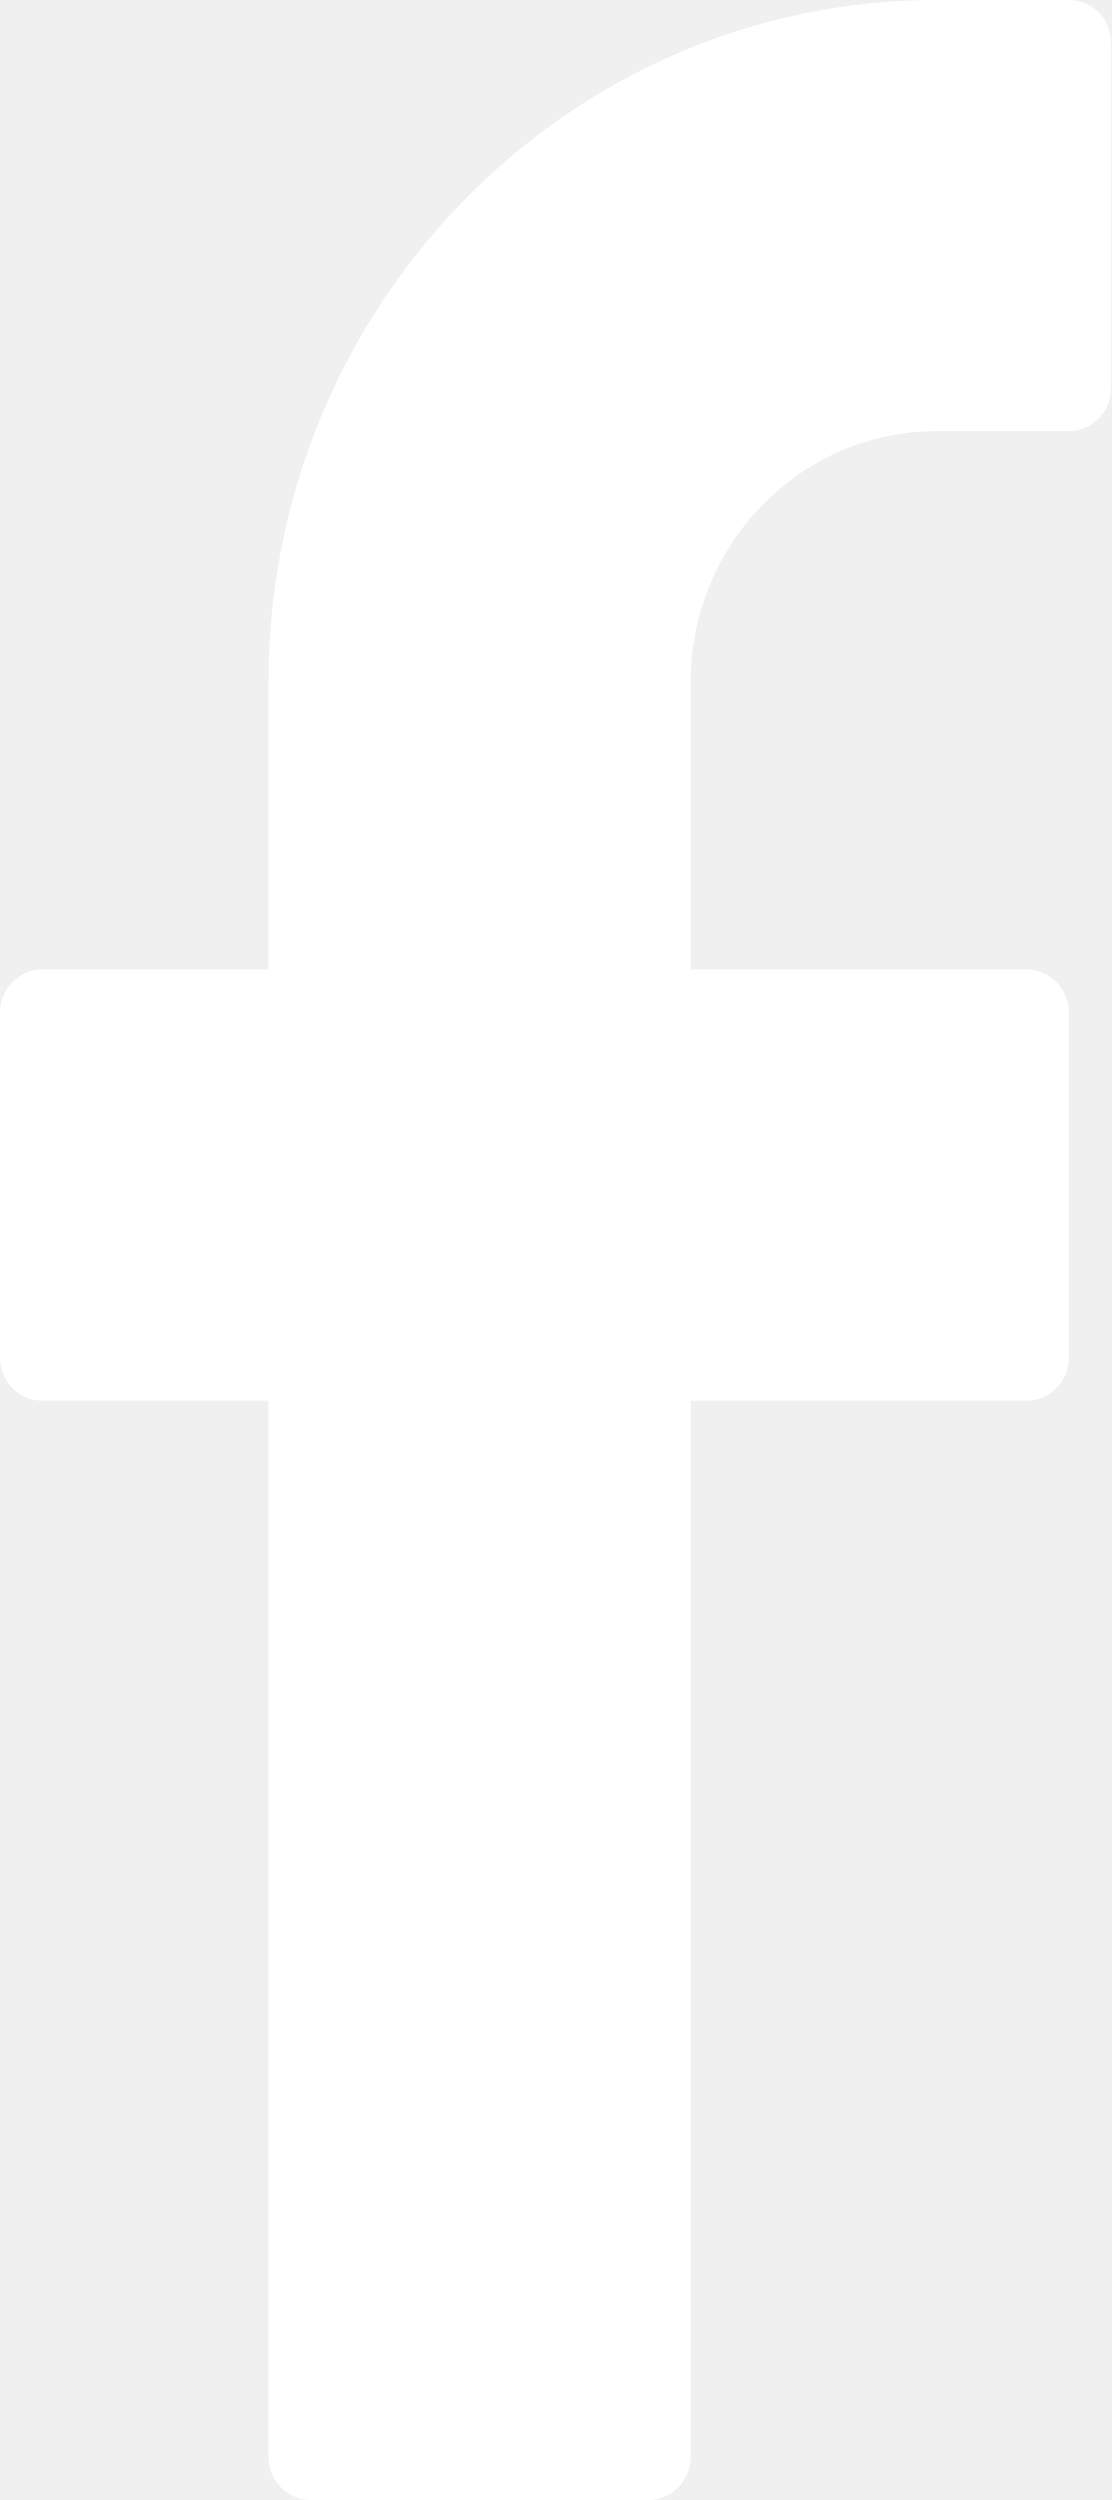
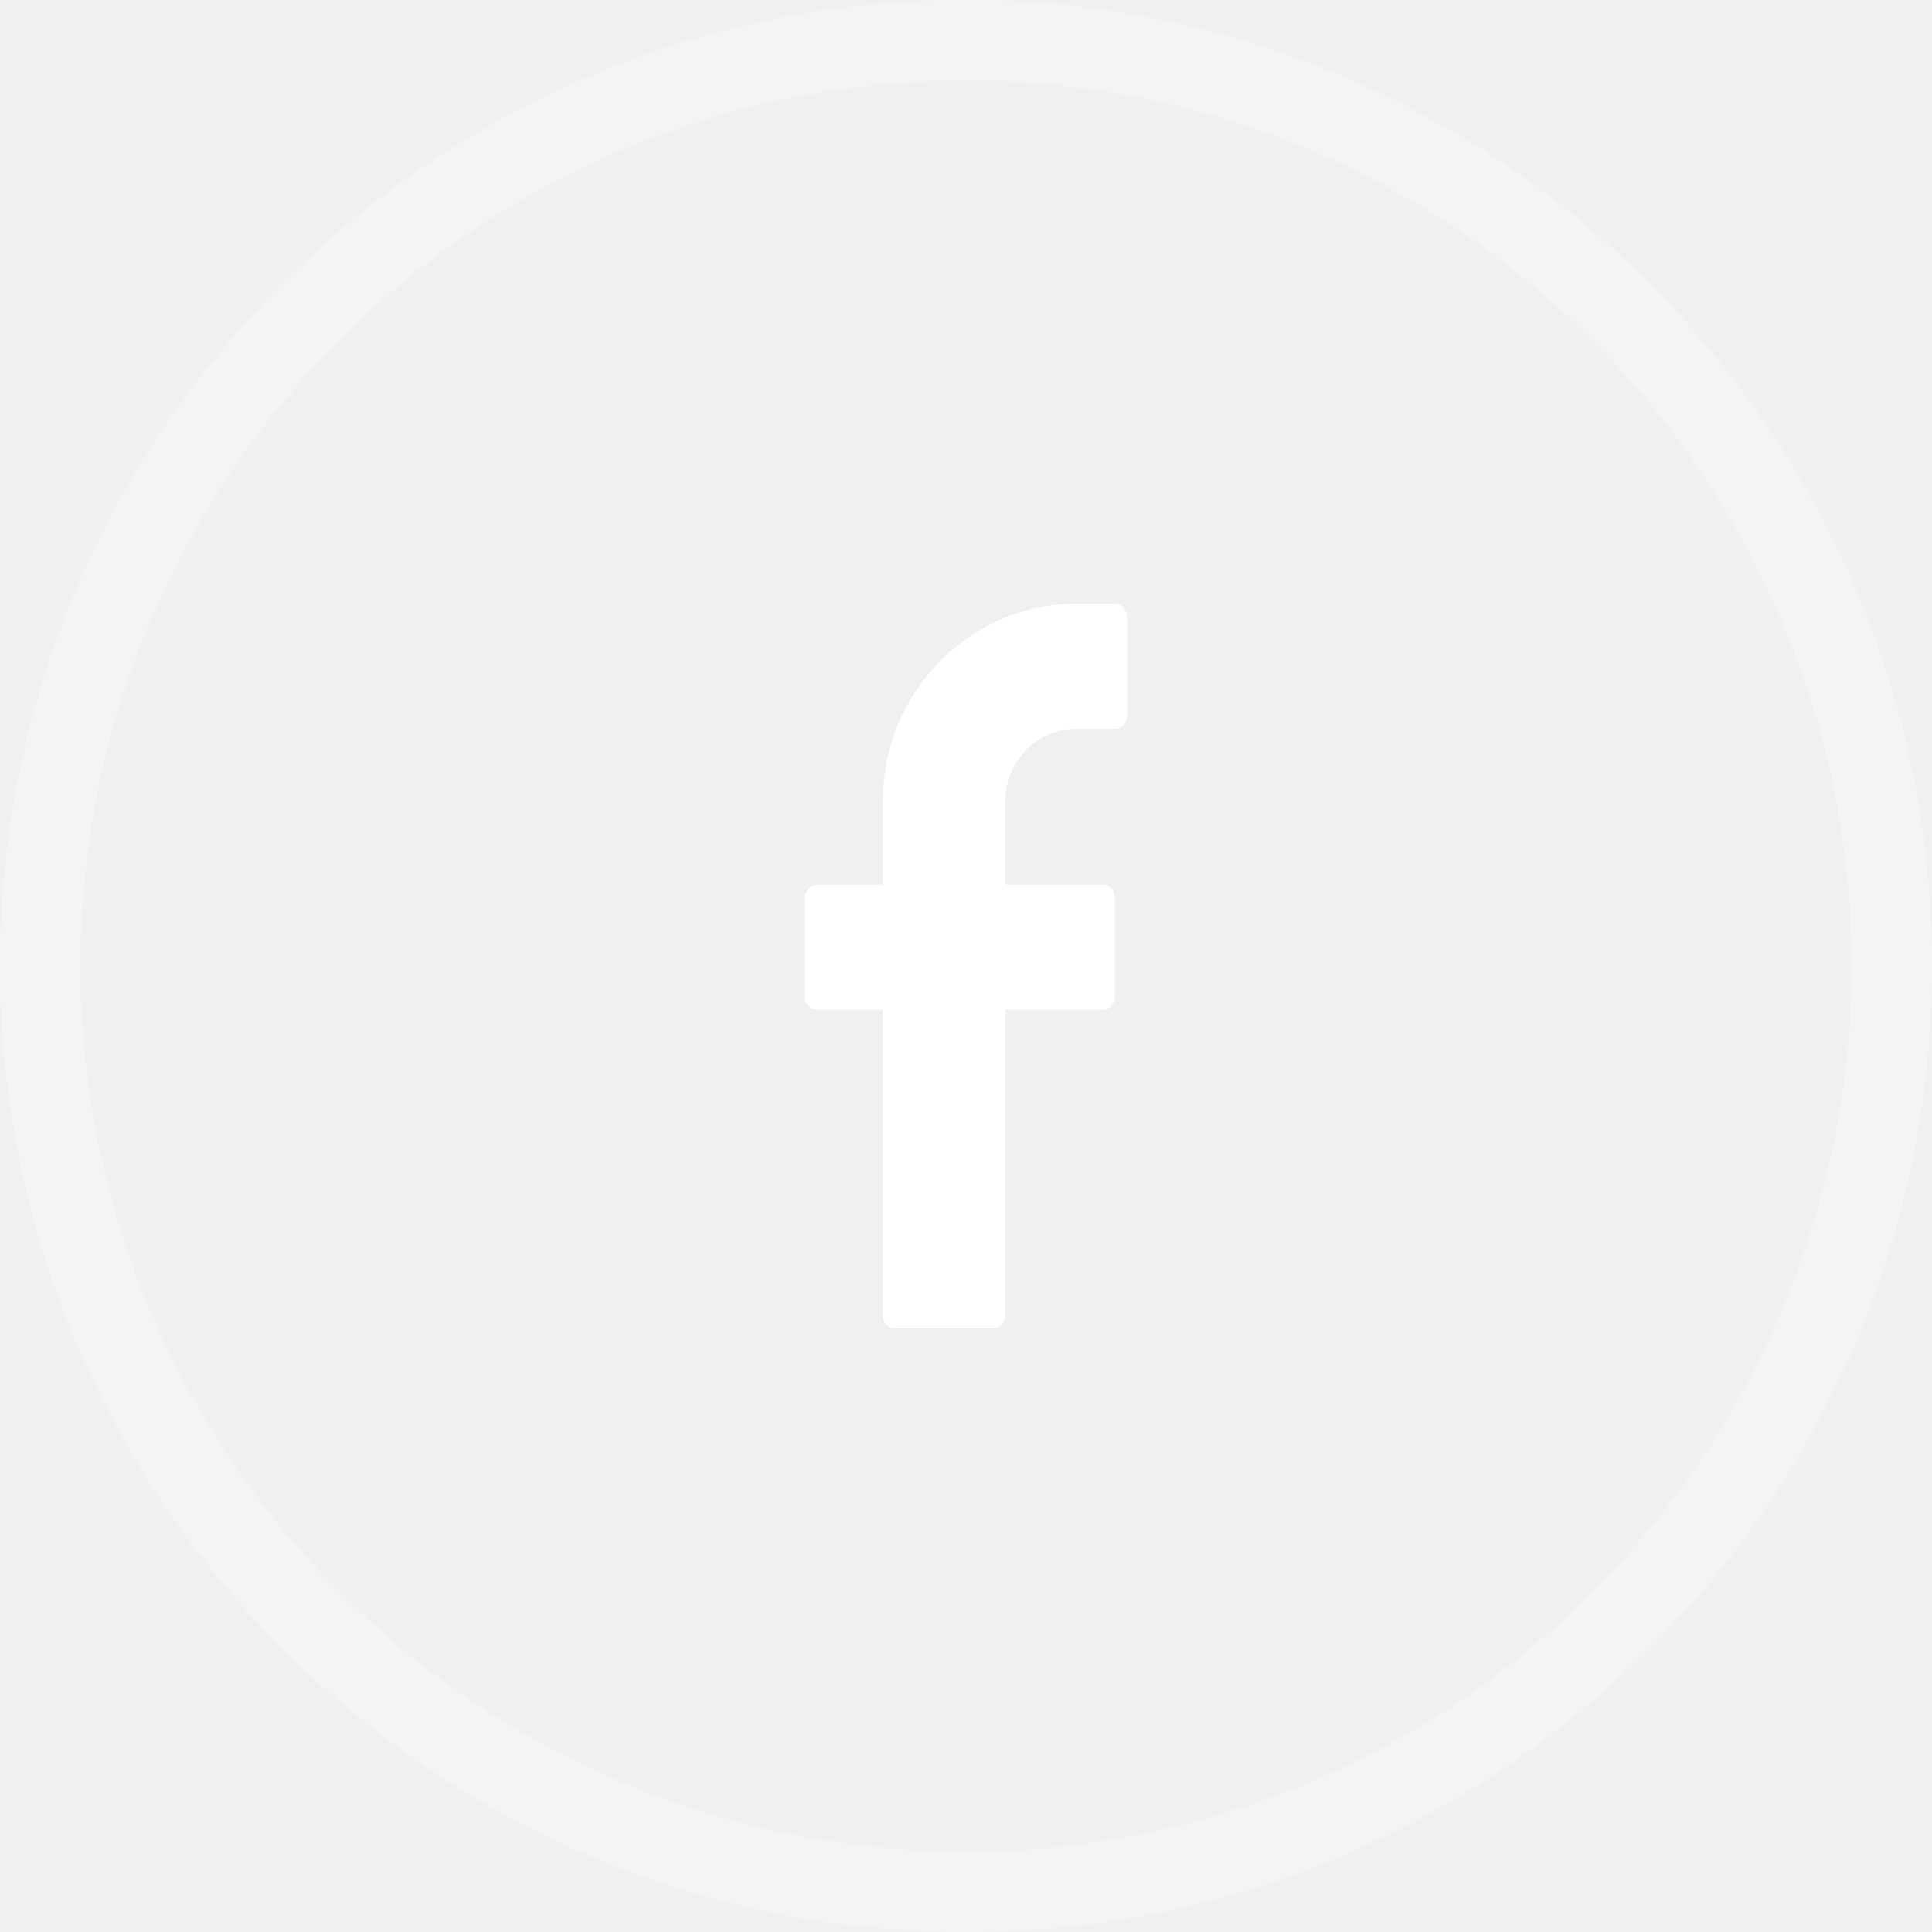
- <svg xmlns="http://www.w3.org/2000/svg" width="8" height="18" viewBox="0 0 8 18" fill="none">
-   <path fill-rule="evenodd" clip-rule="evenodd" d="M7.697 0H6.743C4.091 0 1.933 2.202 1.933 4.909V6.98H0.304C0.136 6.98 0 7.12 0 7.292V9.775C0 9.946 0.136 10.085 0.304 10.085H1.933V17.688C1.933 17.86 2.07 18 2.238 18H4.669C4.837 18 4.973 17.86 4.973 17.688V10.085H7.391C7.56 10.085 7.696 9.946 7.696 9.775V7.292C7.696 7.12 7.56 6.98 7.391 6.98H4.973V4.909C4.973 3.914 5.767 3.104 6.742 3.104H7.697C7.864 3.104 8 2.964 8 2.793V0.309C8 0.138 7.864 0 7.697 0Z" fill="white" />
+ <svg xmlns="http://www.w3.org/2000/svg" width="48" height="48" viewBox="0 0 48 48" fill="none">
+   <circle cx="24" cy="24" r="23" stroke="white" stroke-opacity="0.3" stroke-width="2" />
+   <path fill-rule="evenodd" clip-rule="evenodd" d="M27.697 15H26.743C24.091 15 21.933 17.202 21.933 19.909V21.98H20.304C20.136 21.98 20 22.12 20 22.292V24.775C20 24.946 20.136 25.085 20.304 25.085H21.933V32.688C21.933 32.86 22.07 33 22.238 33H24.669C24.837 33 24.973 32.86 24.973 32.688V25.085H27.391C27.56 25.085 27.696 24.946 27.696 24.775V22.292C27.696 22.12 27.56 21.98 27.391 21.98H24.973V19.909C24.973 18.914 25.767 18.104 26.742 18.104H27.697C27.864 18.104 28 17.964 28 17.793V15.309C28 15.139 27.864 15 27.697 15Z" fill="white" />
</svg>
